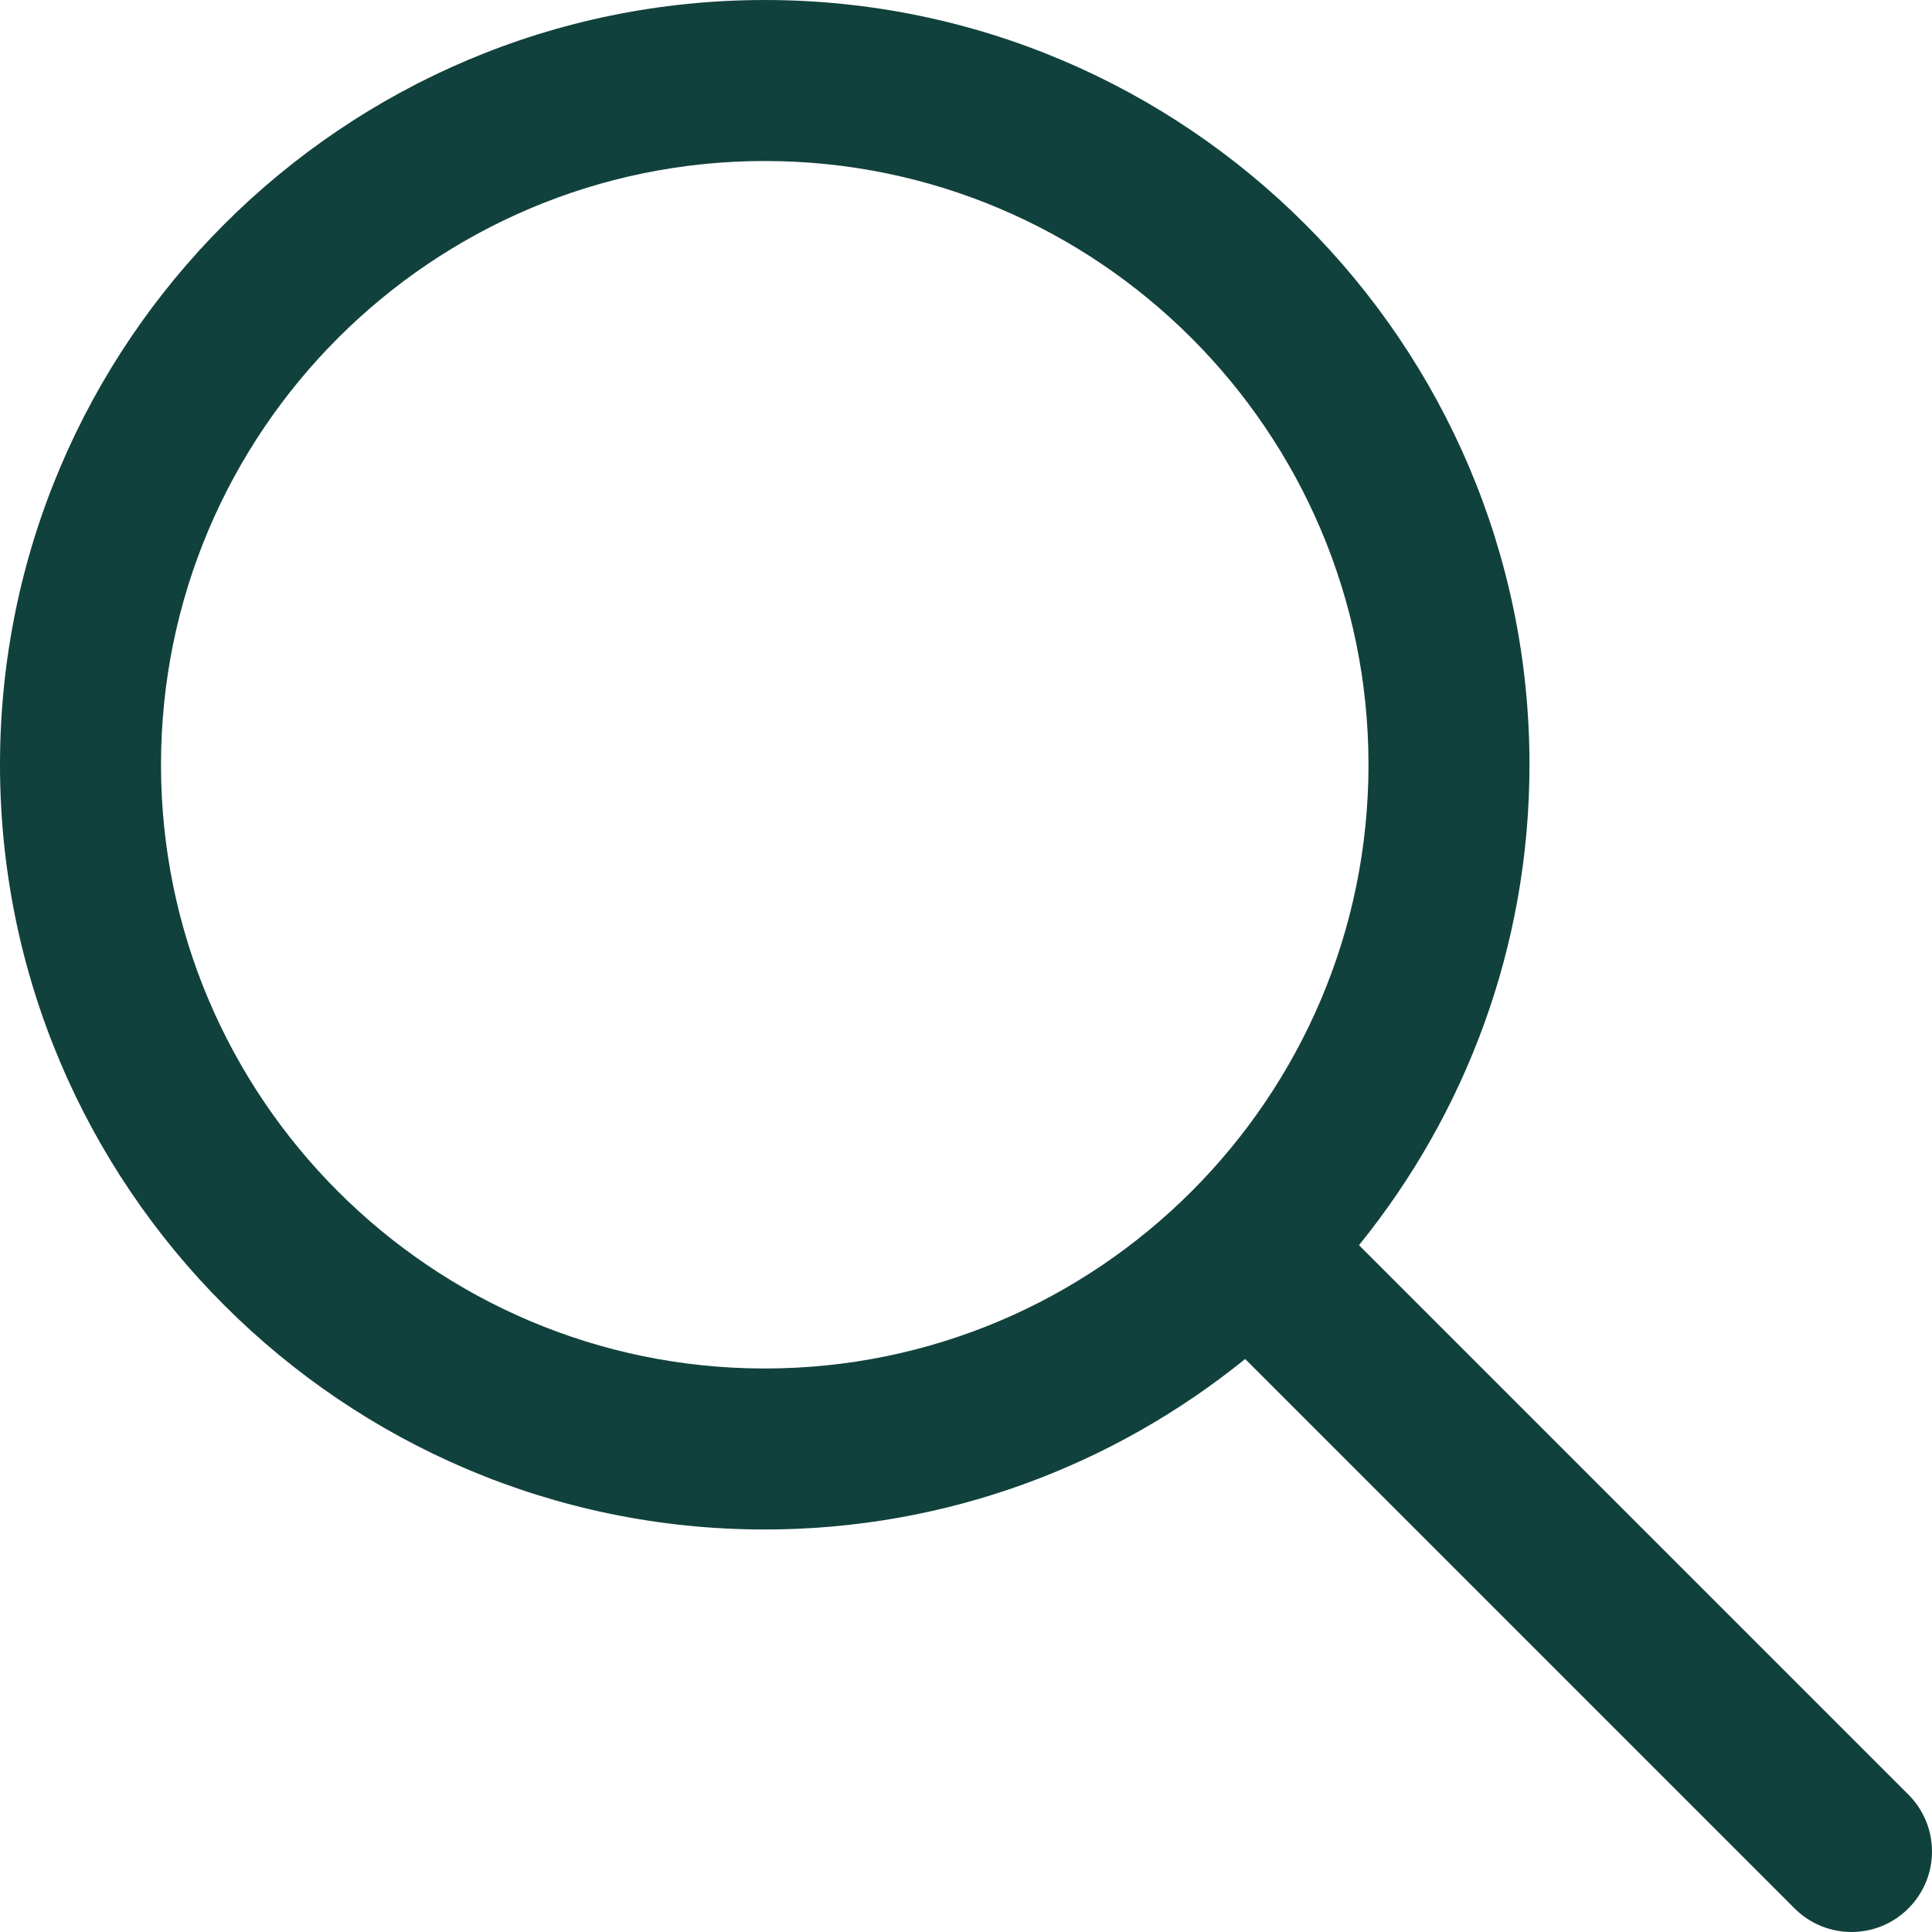
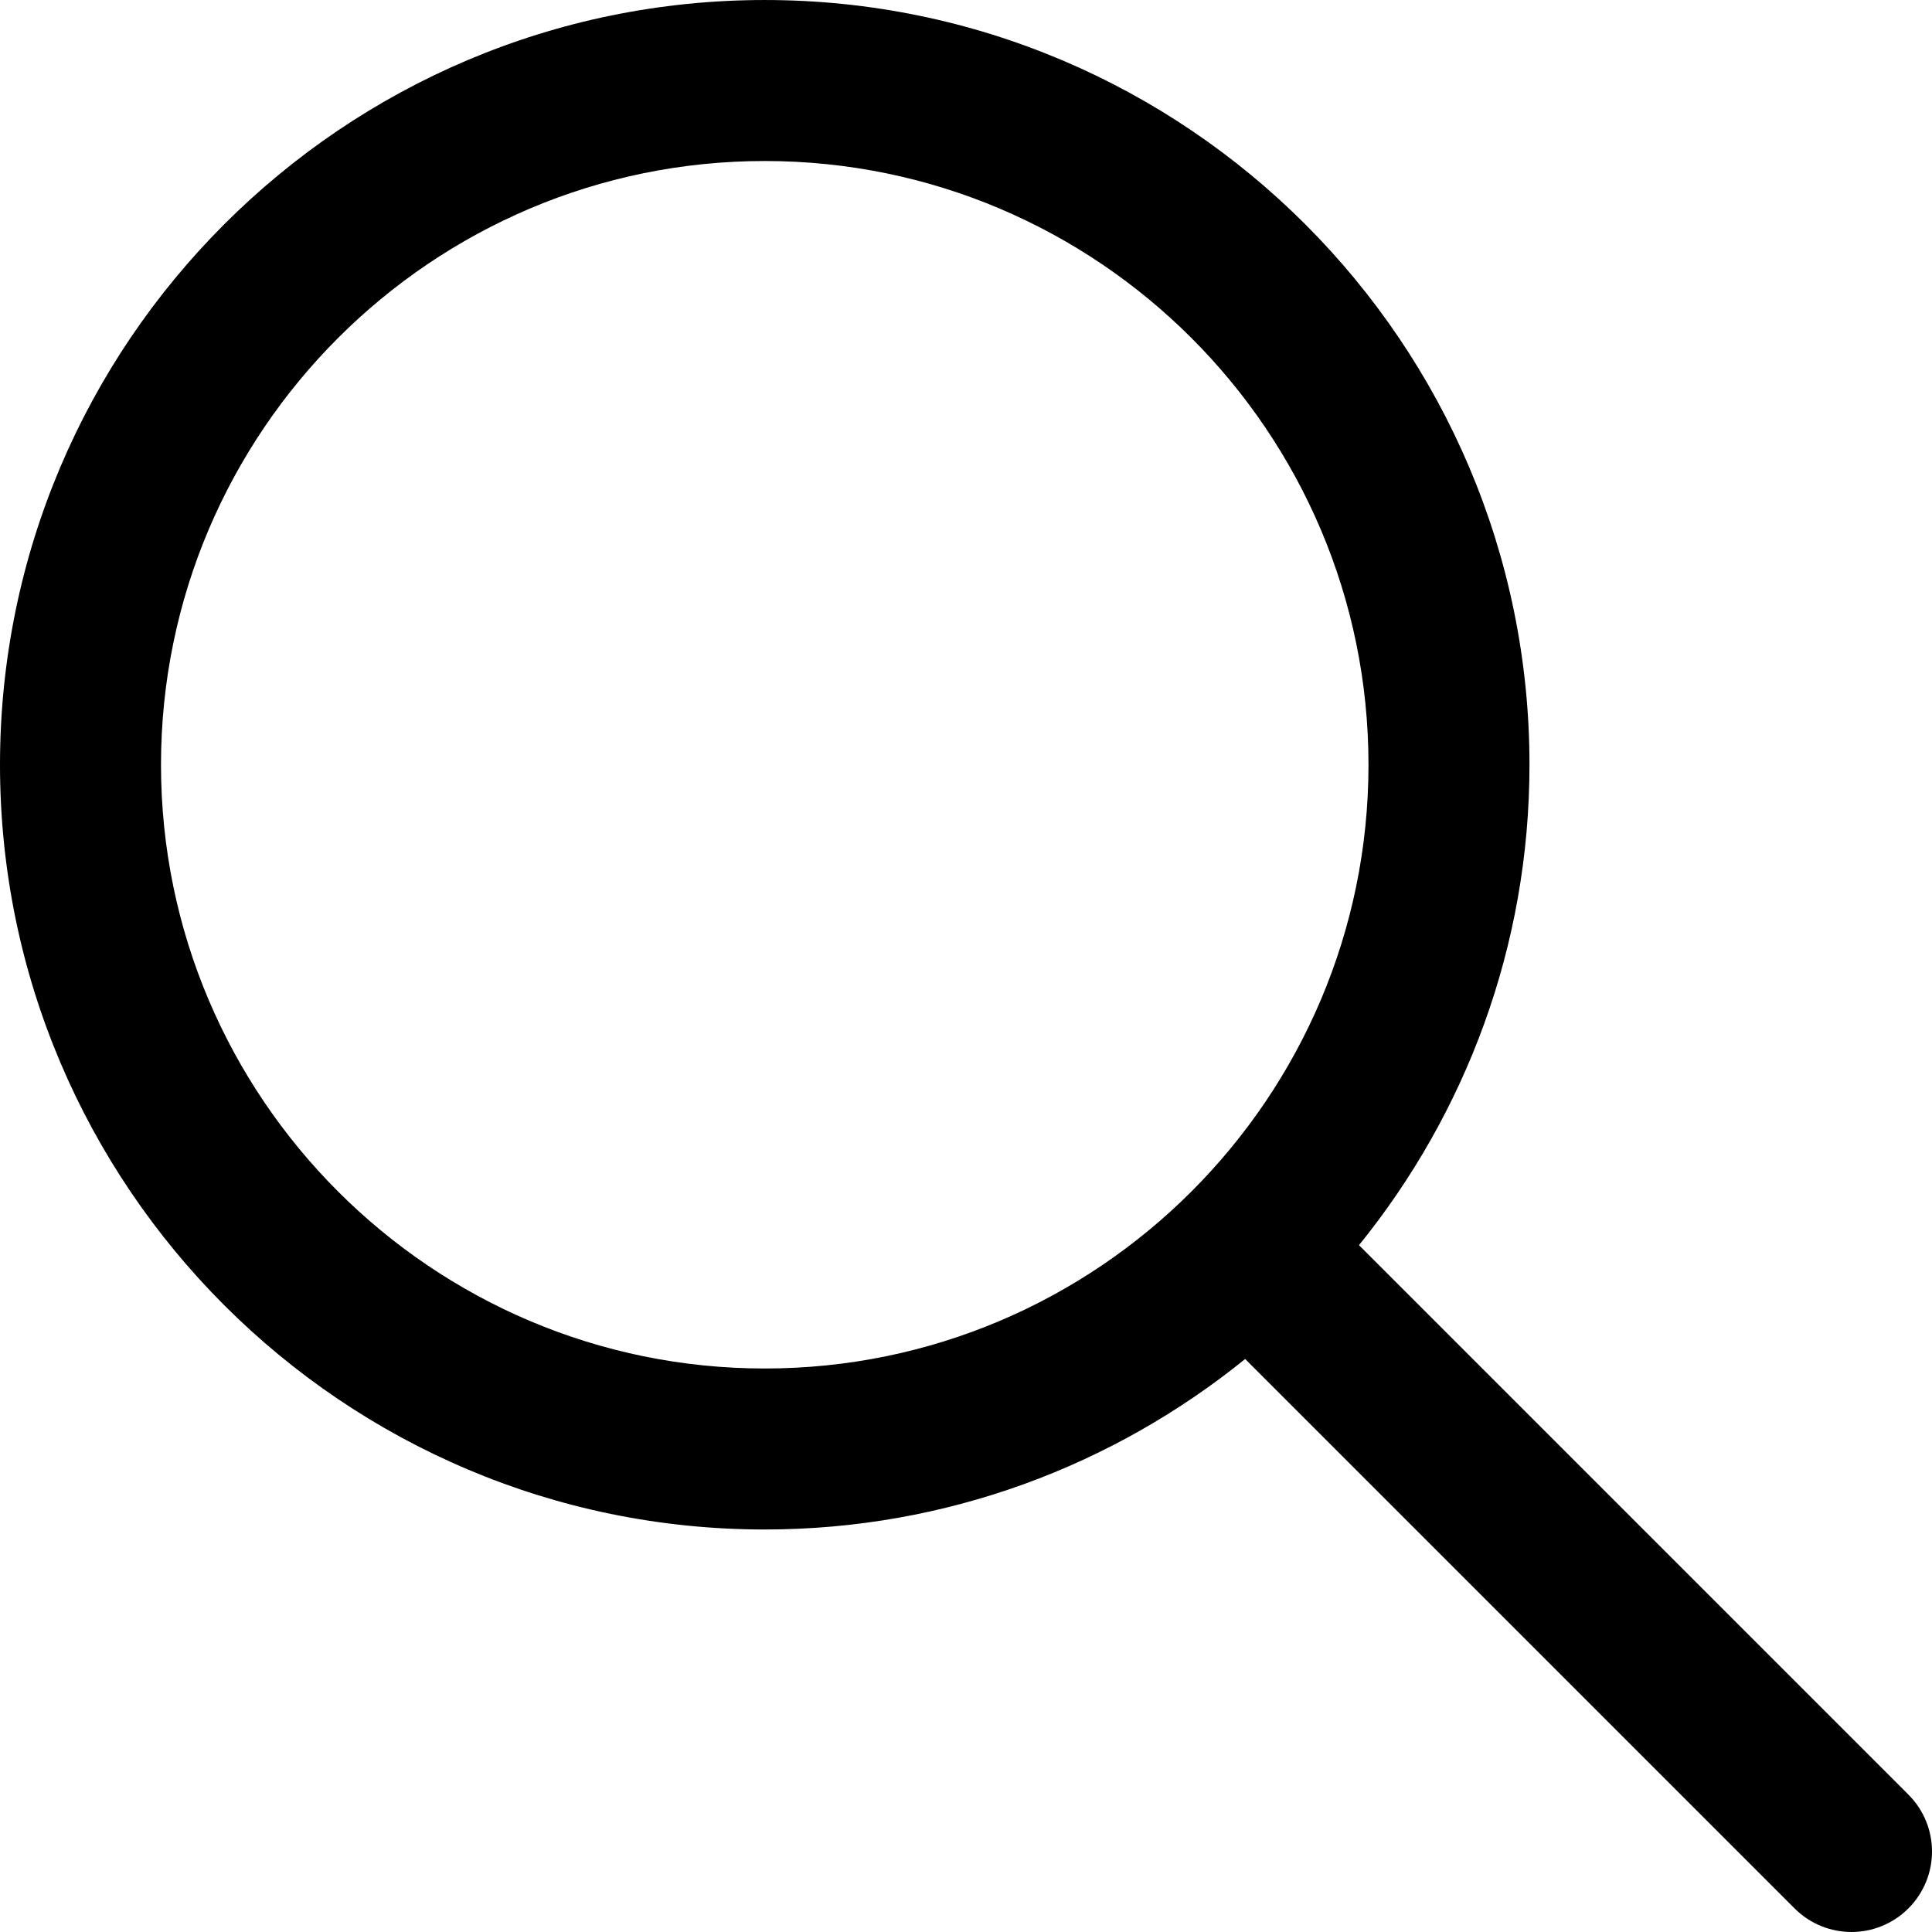
- <svg xmlns="http://www.w3.org/2000/svg" x="0px" y="0px" viewBox="0 0 512.005 512.005" style="enable-background:new 0 0 512.005 512.005;" xml:space="preserve" fill="#11413D">
+ <svg xmlns="http://www.w3.org/2000/svg" x="0px" y="0px" viewBox="0 0 512.005 512.005">
  <g>
    <g>
      <path d="M505.749,475.587l-145.6-145.6c28.203-34.837,45.184-79.104,45.184-127.317c0-111.744-90.923-202.667-202.667-202.667    S0,90.925,0,202.669s90.923,202.667,202.667,202.667c48.213,0,92.48-16.981,127.317-45.184l145.6,145.6    c4.16,4.16,9.621,6.251,15.083,6.251s10.923-2.091,15.083-6.251C514.091,497.411,514.091,483.928,505.749,475.587z     M202.667,362.669c-88.235,0-160-71.765-160-160s71.765-160,160-160s160,71.765,160,160S290.901,362.669,202.667,362.669z" />
    </g>
  </g>
</svg>
